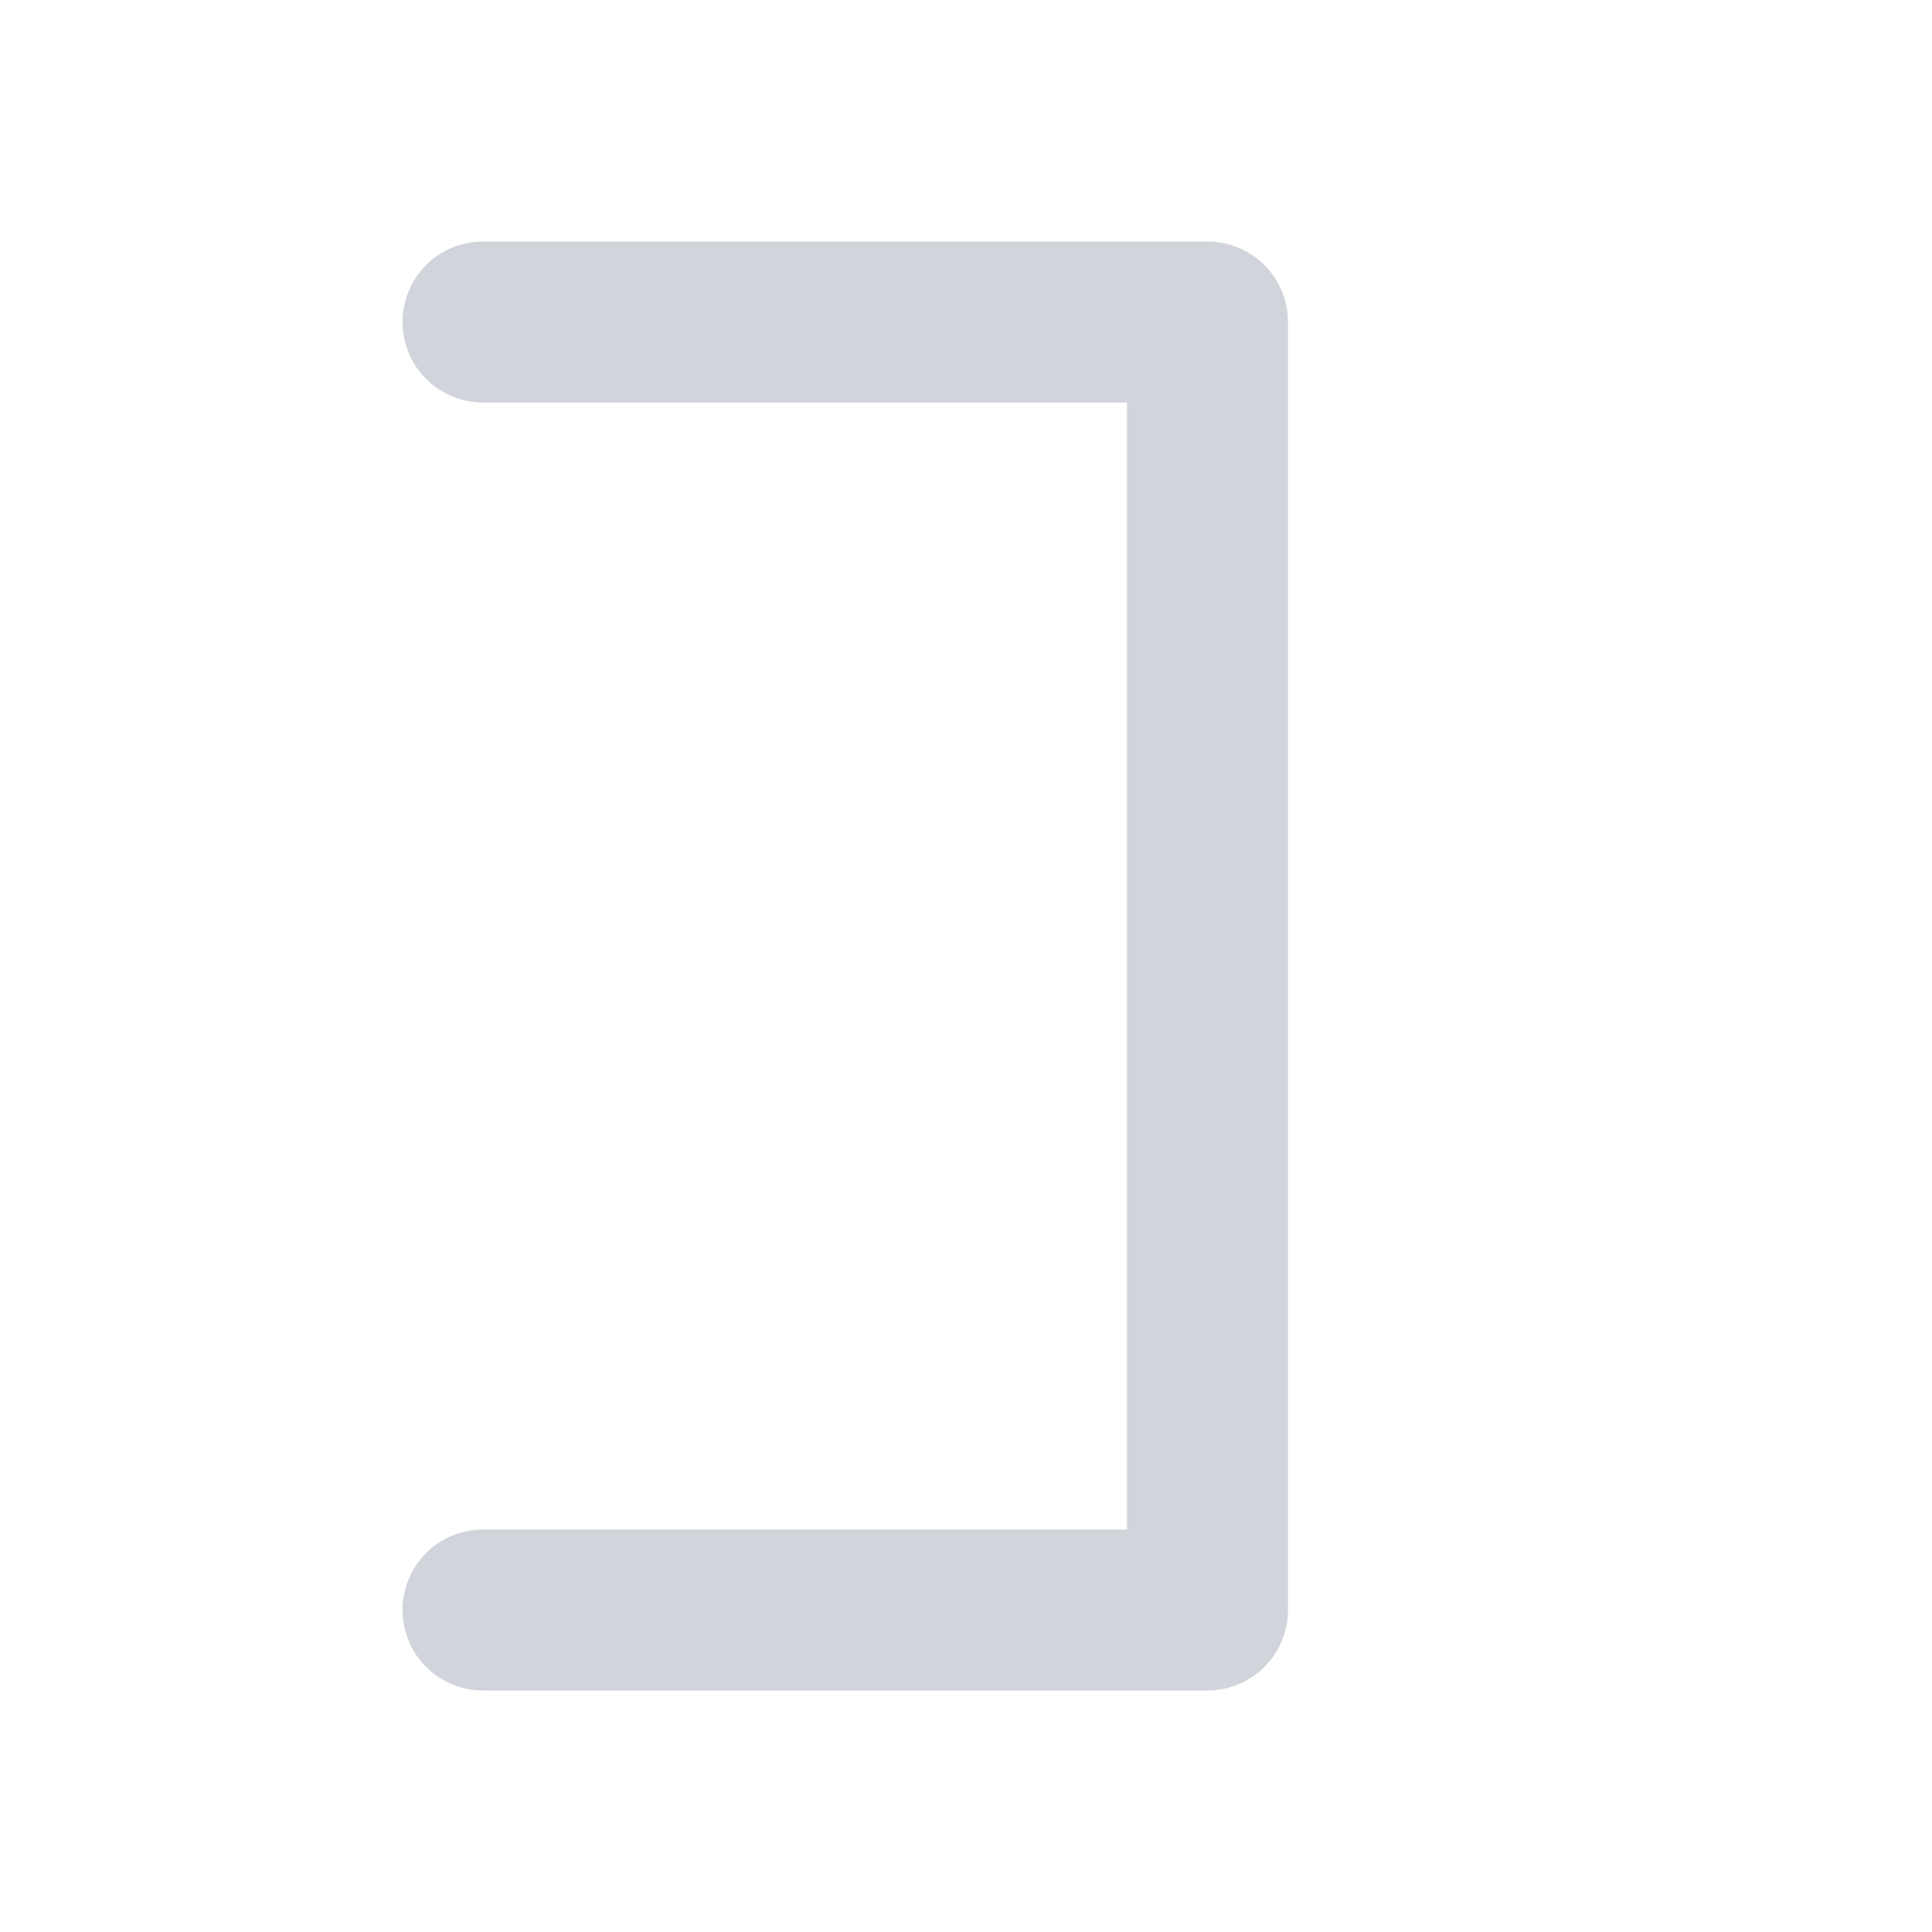
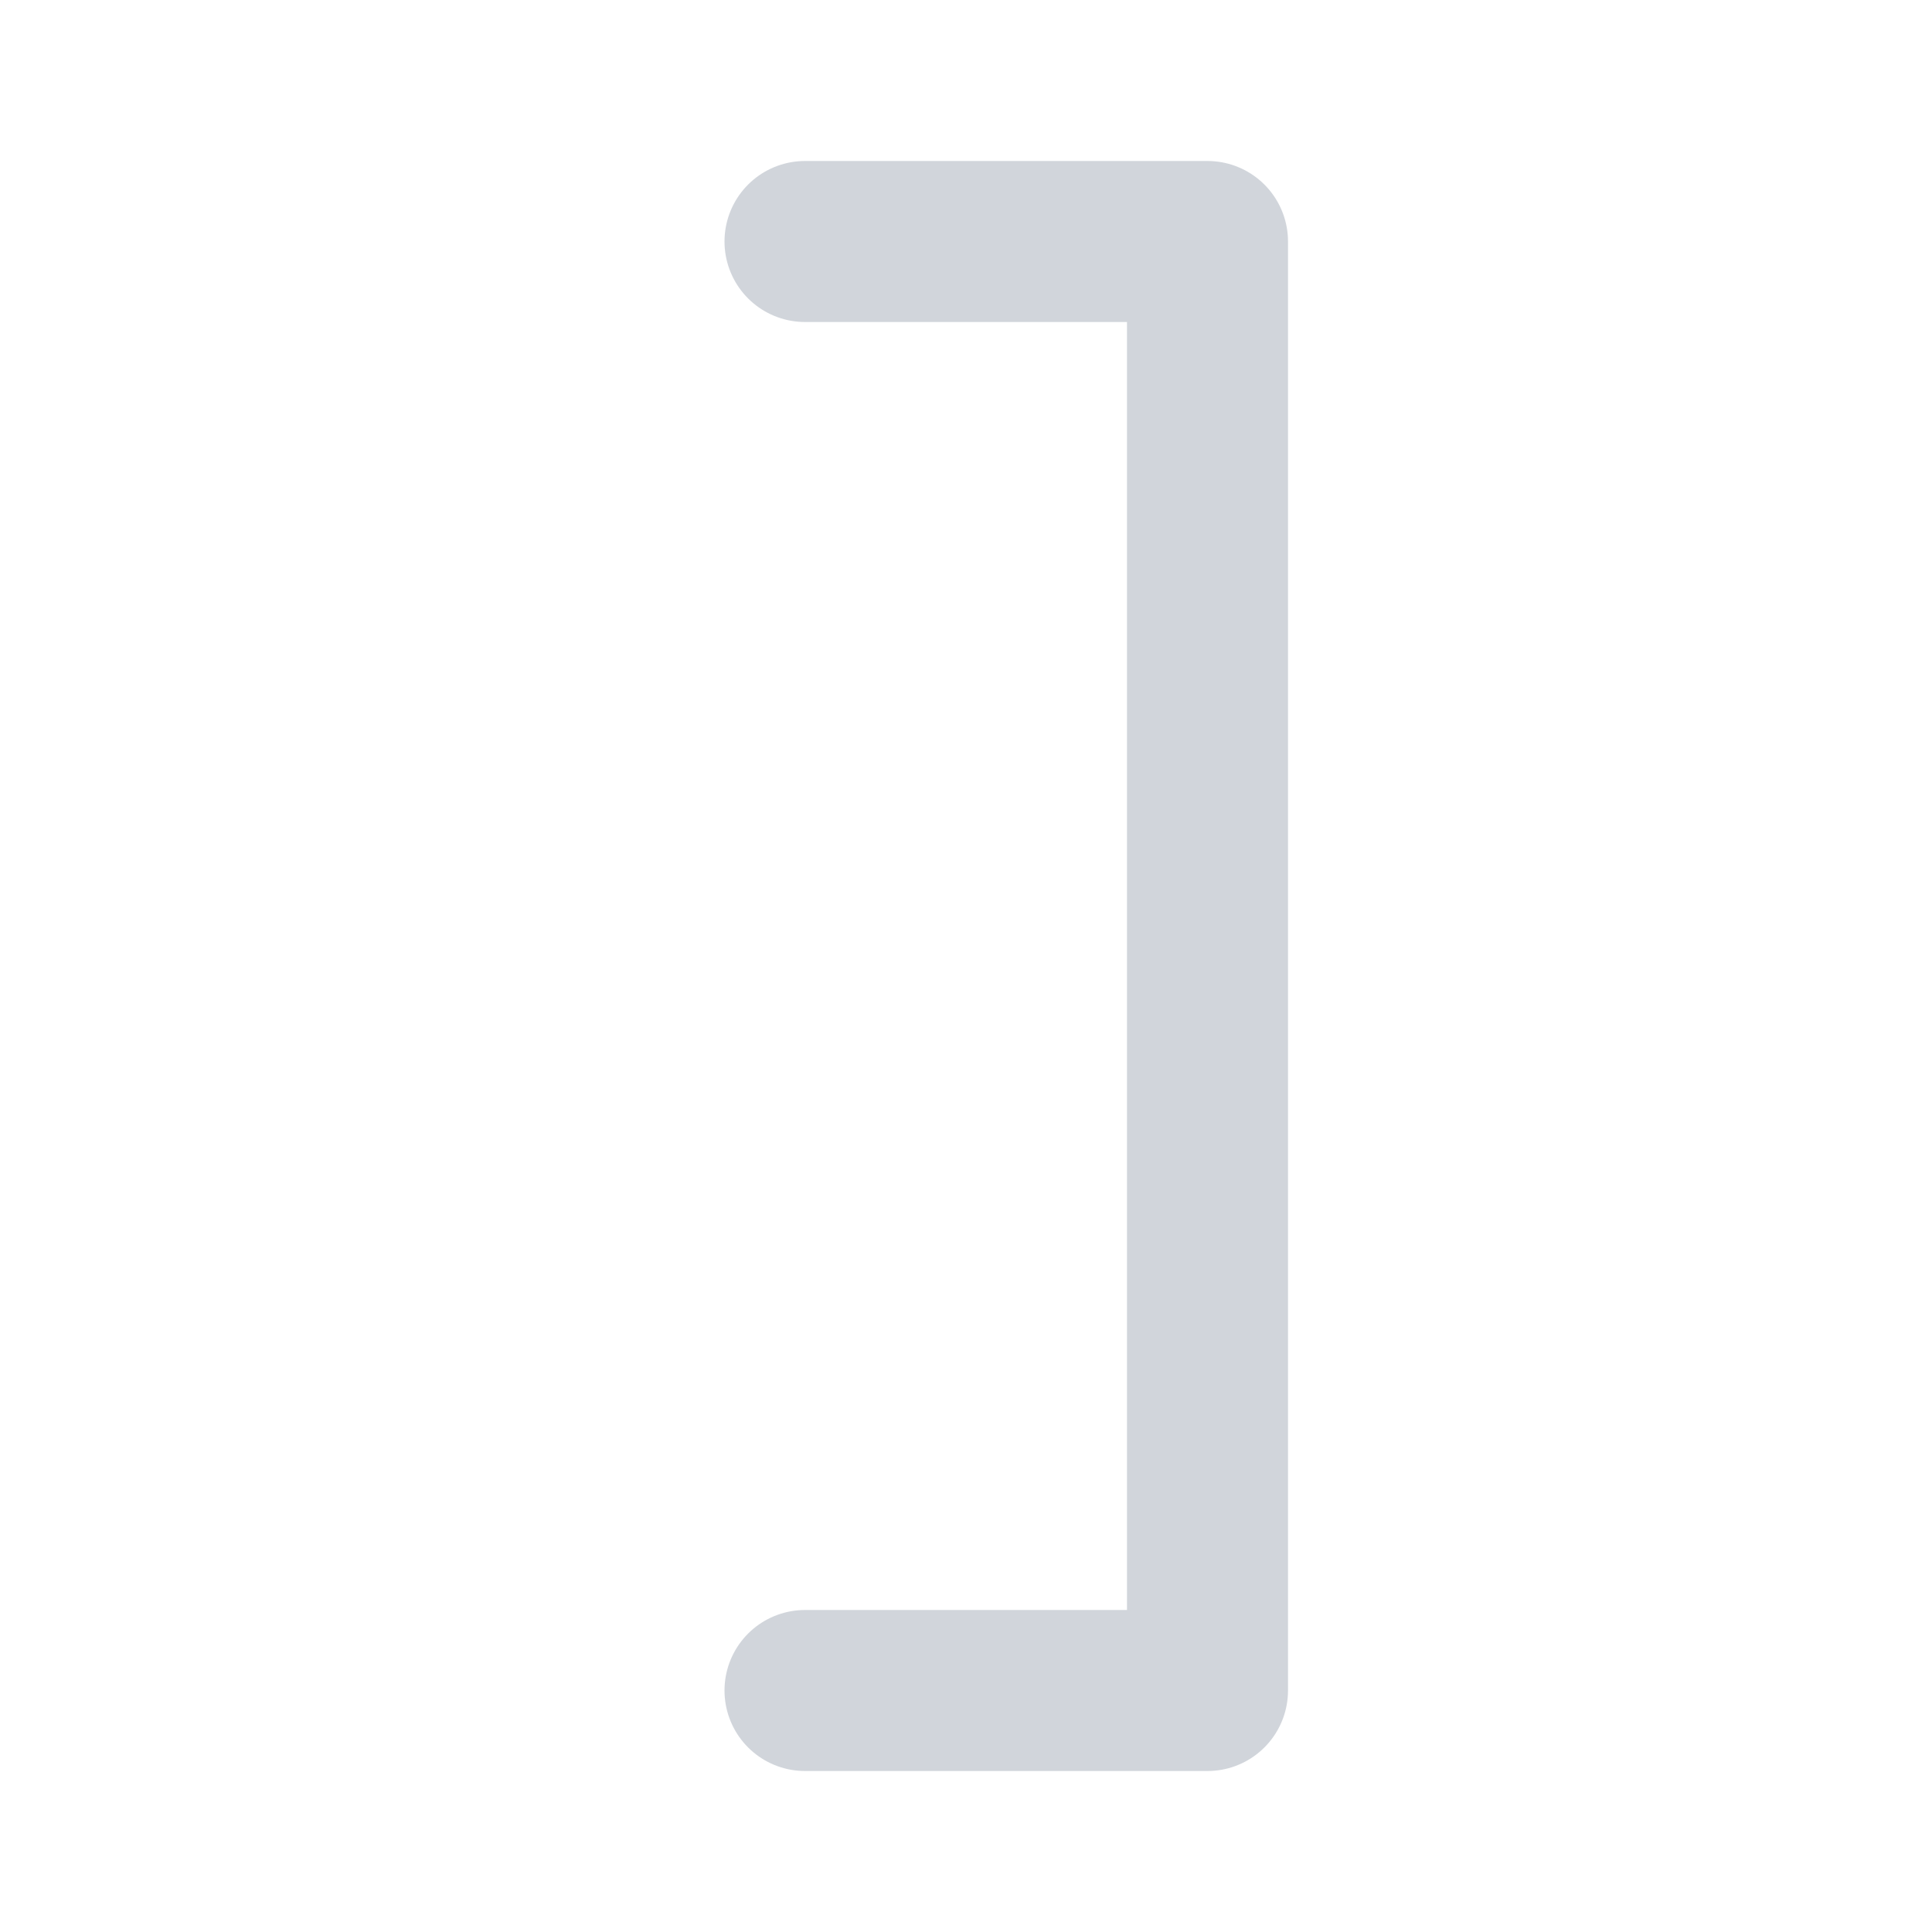
<svg xmlns="http://www.w3.org/2000/svg" viewBox="0 0 24 24" fill="none" stroke="#d1d5db" stroke-width="2" stroke-linecap="round" stroke-linejoin="round">
-   <polyline points="6,4 15,4 15,20 6,20" />
+   <polyline points="10,3 15,3 15,21 10,21" />
</svg>
